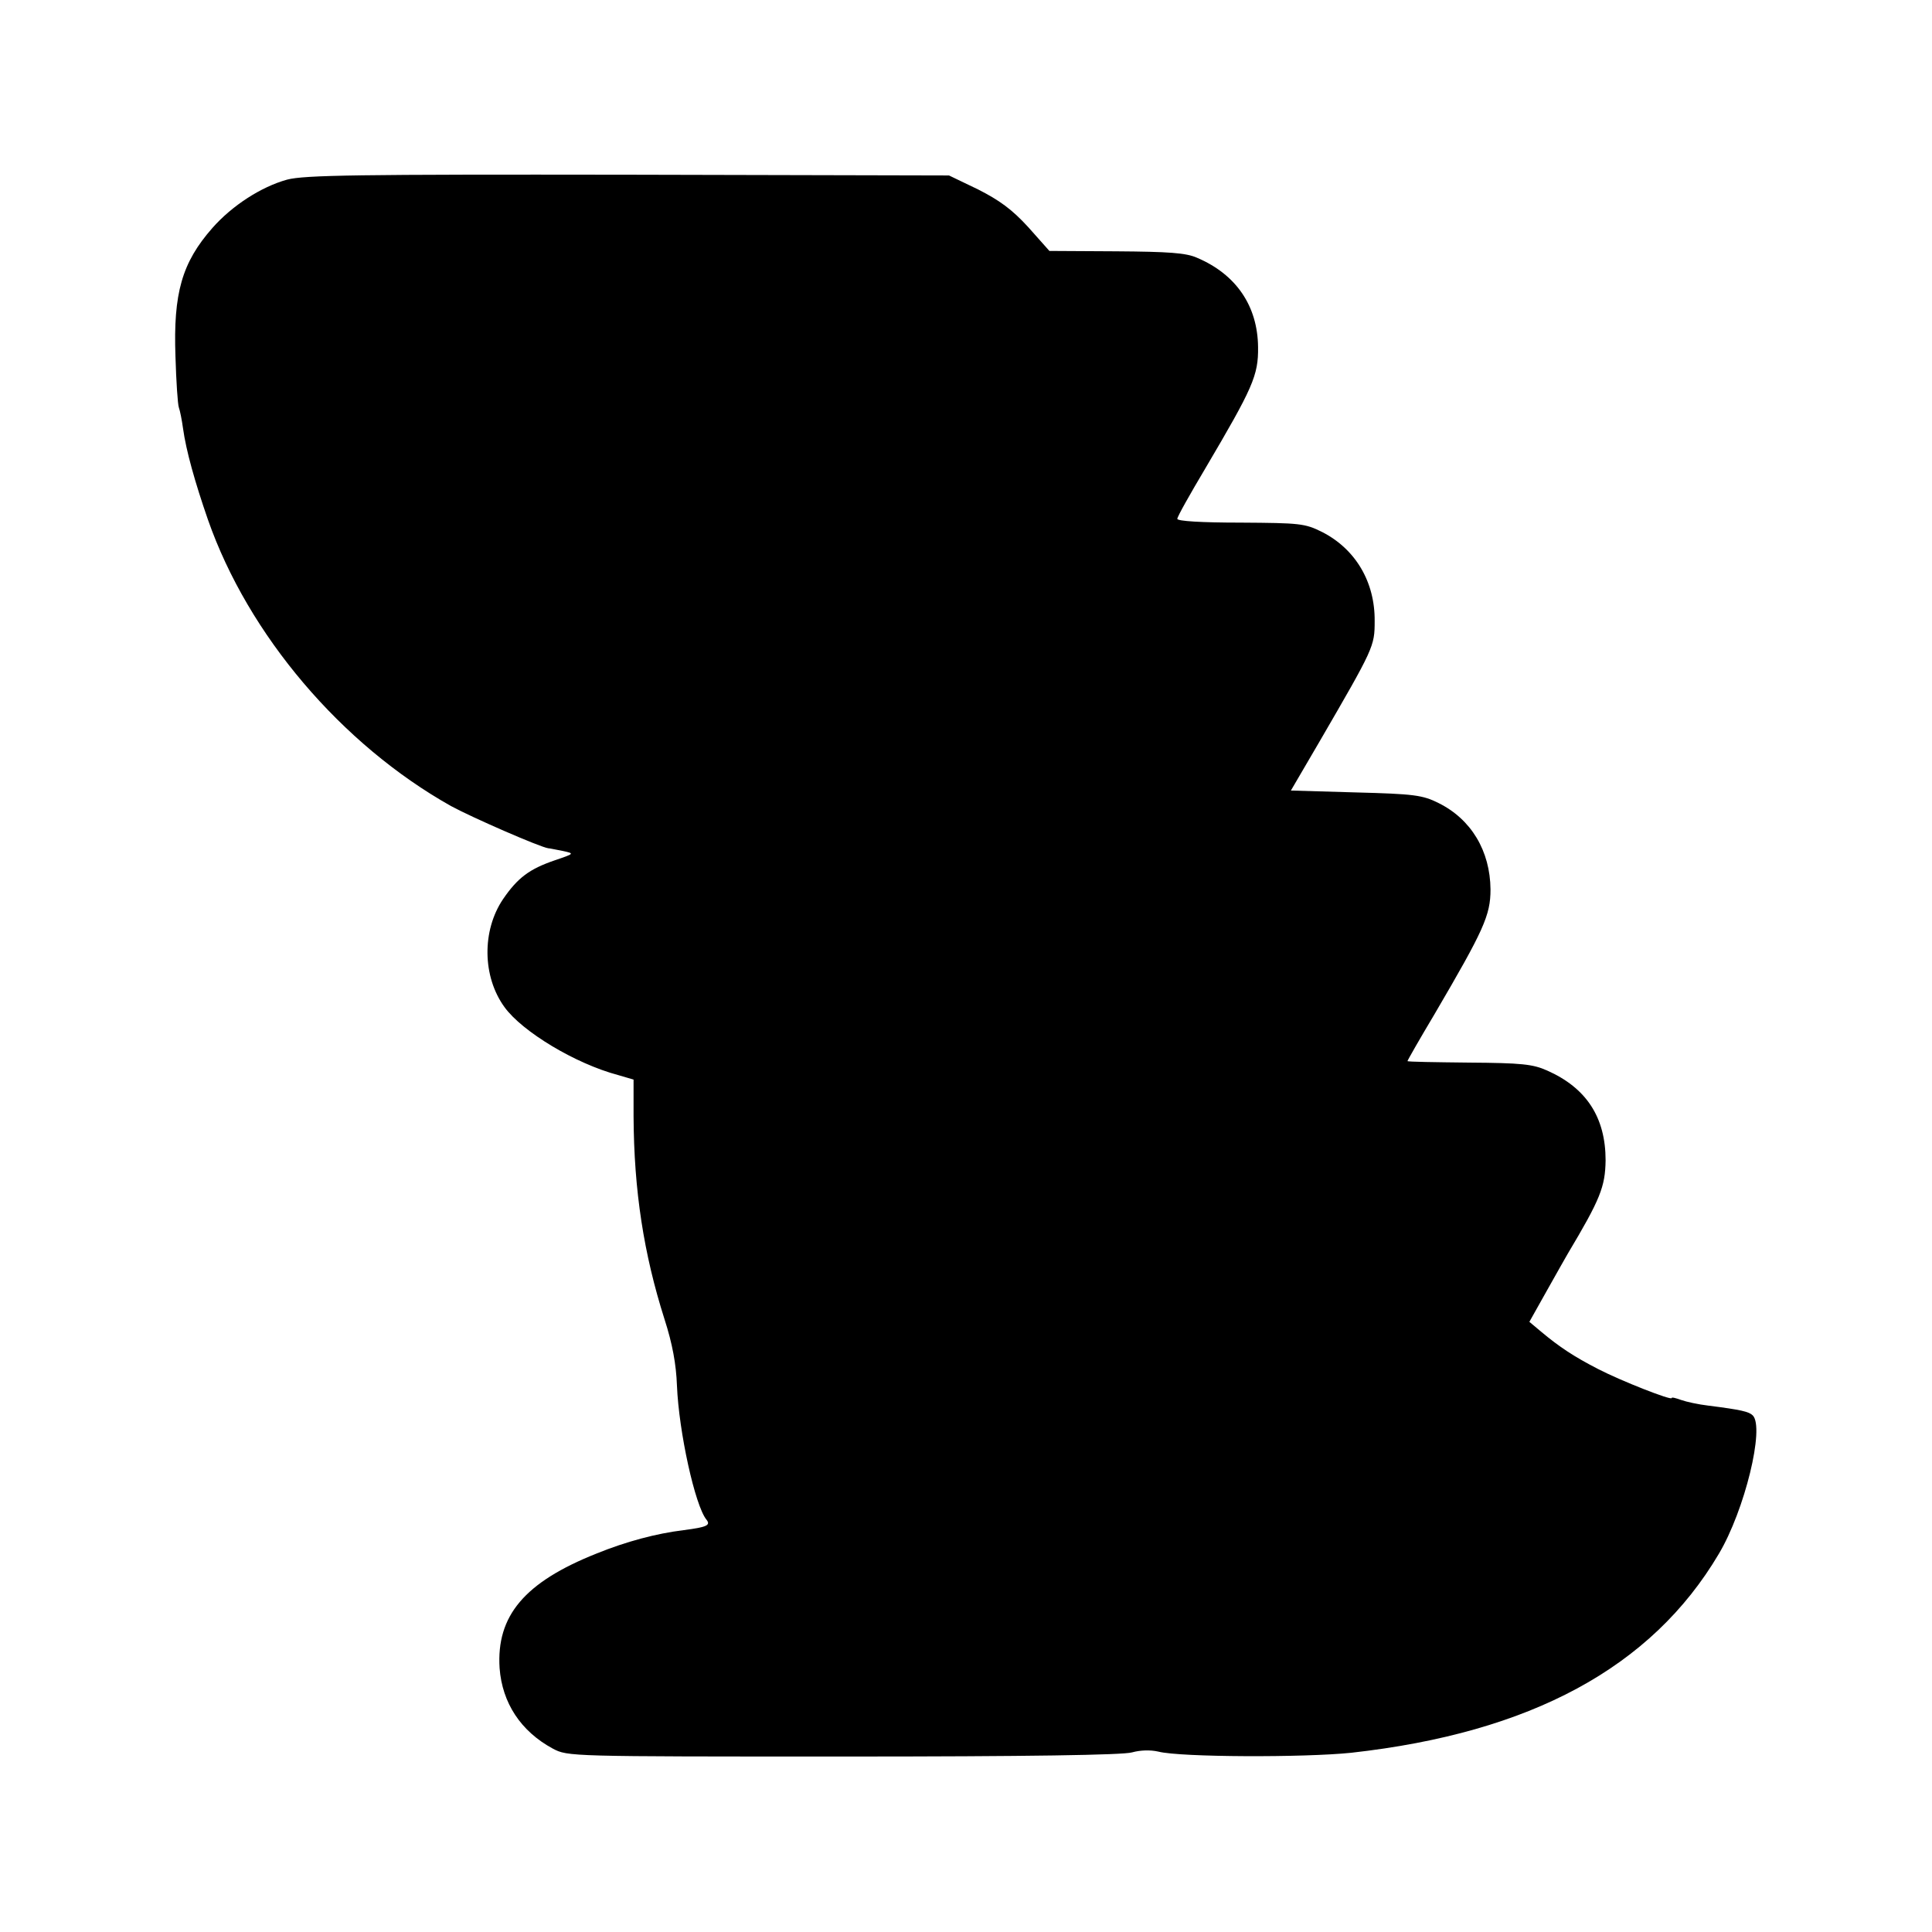
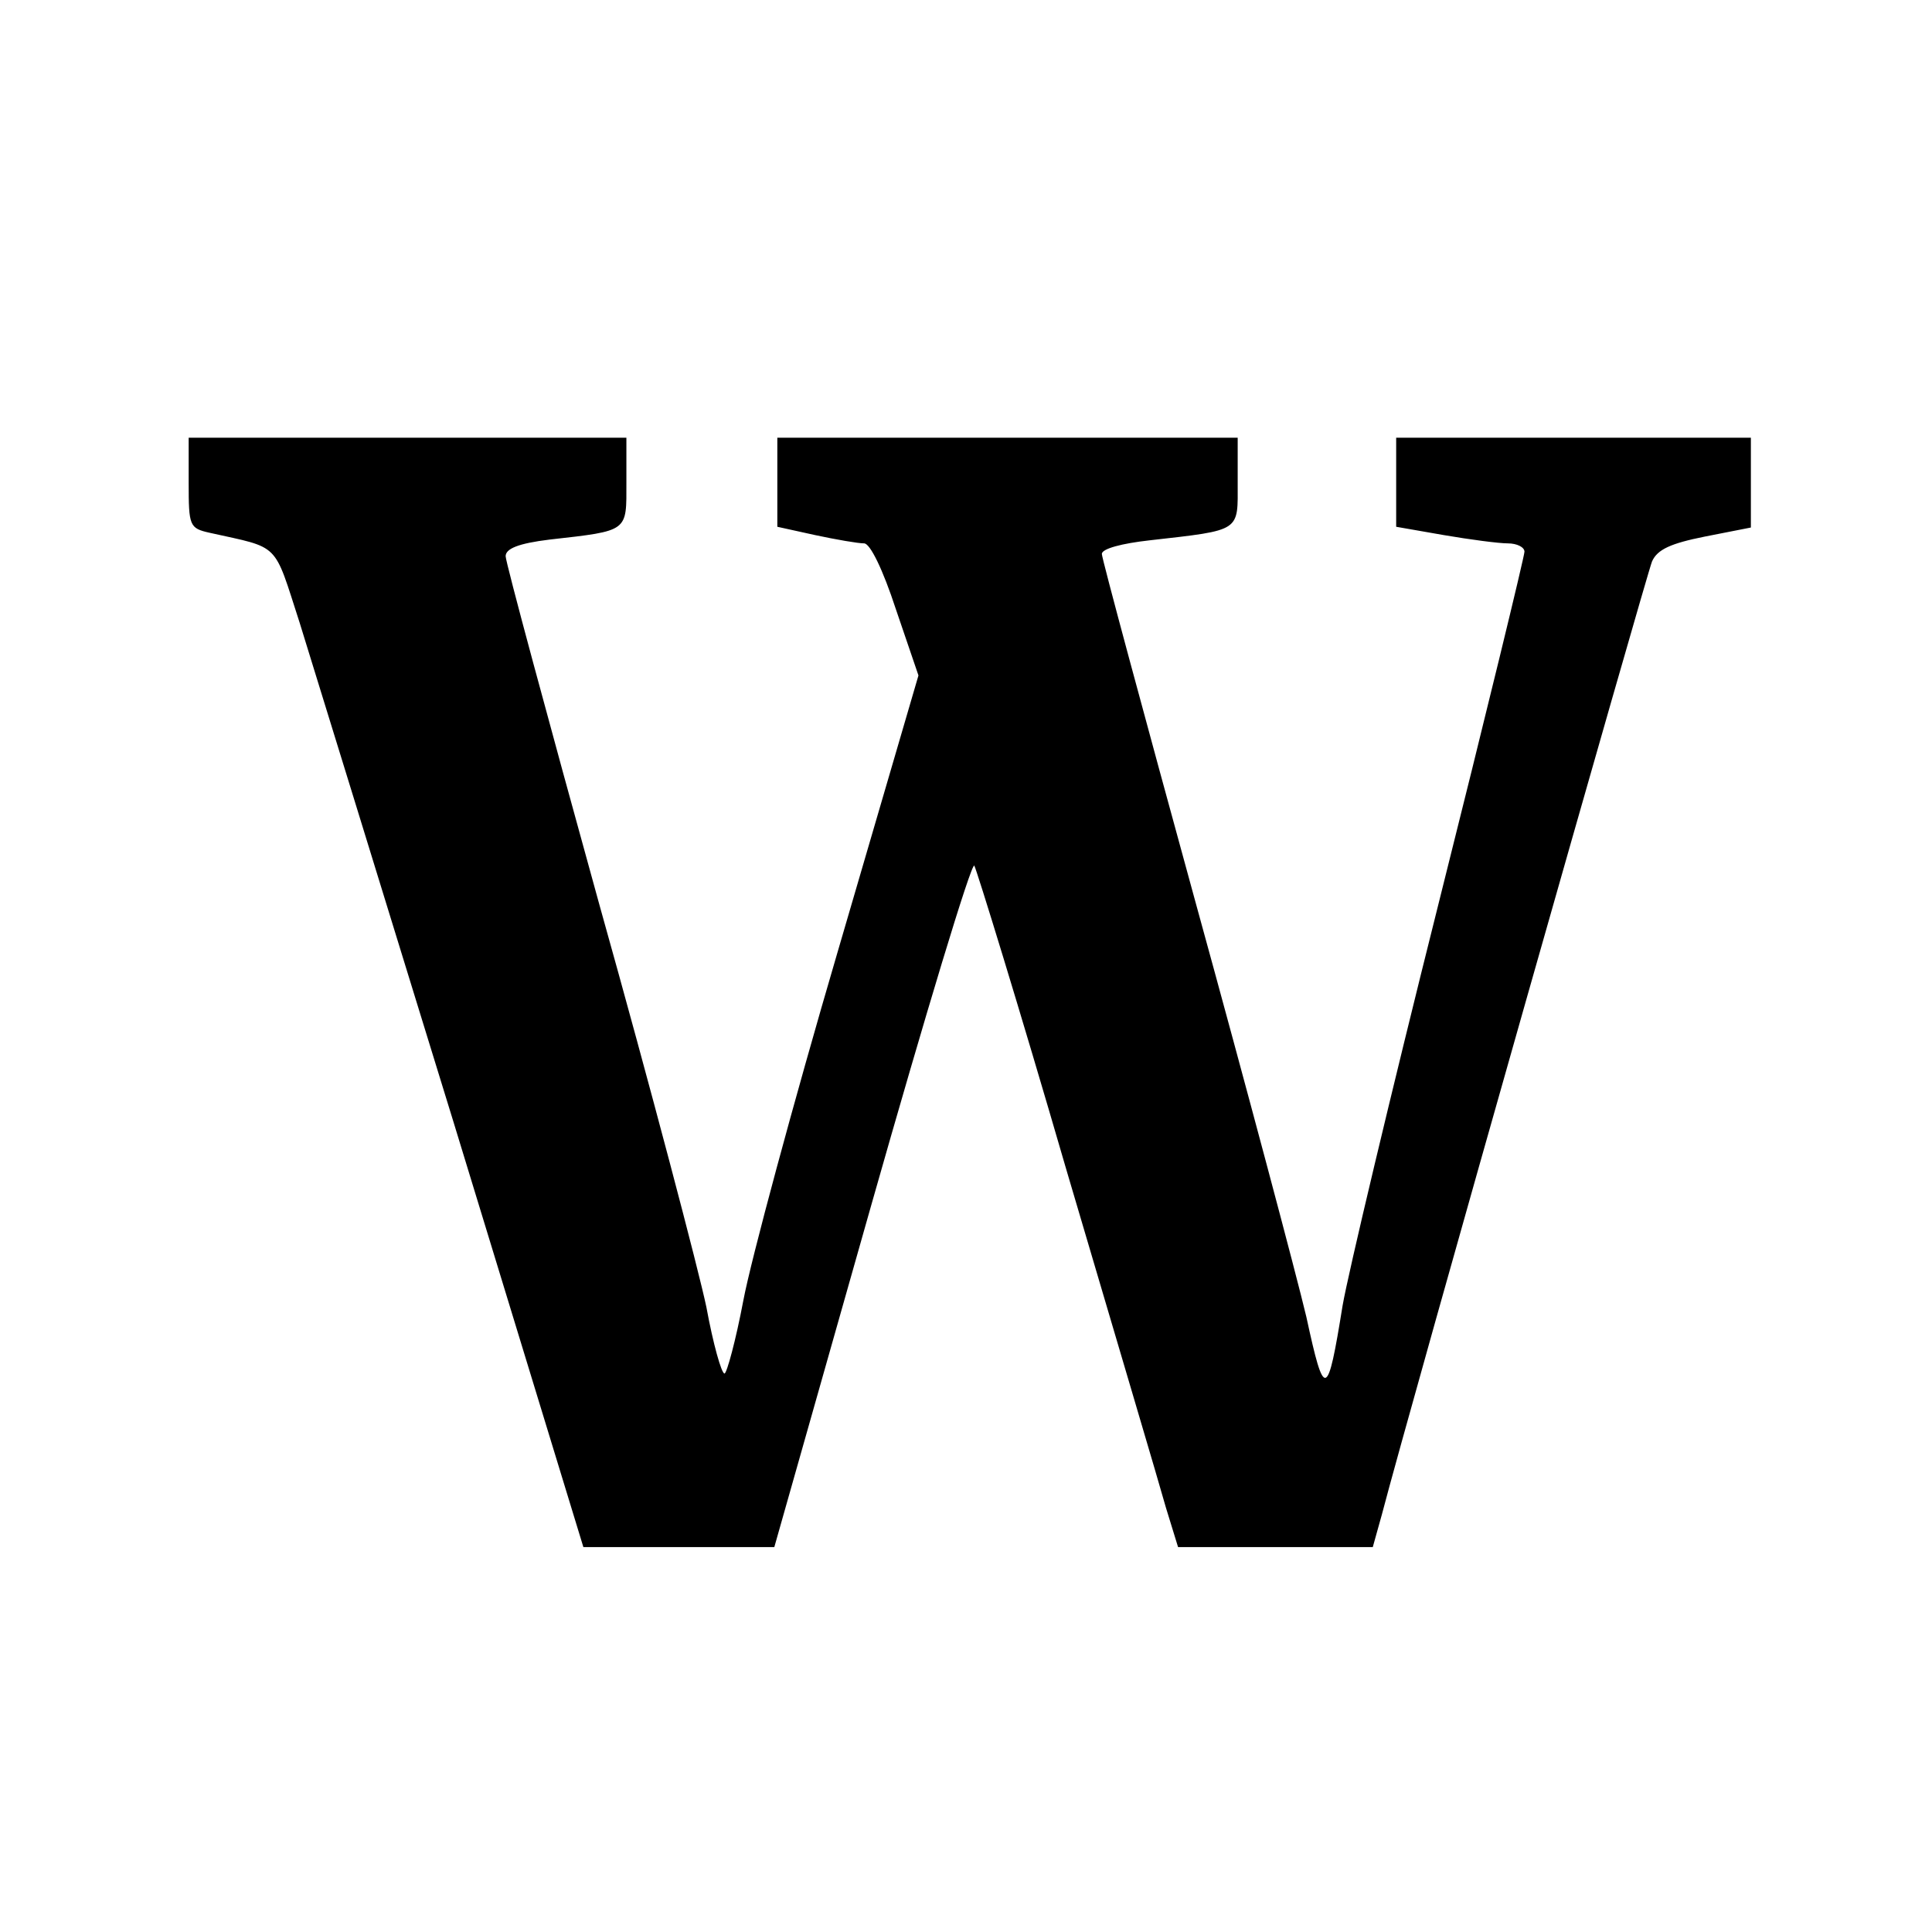
- <svg xmlns="http://www.w3.org/2000/svg" version="1.0" width="512pt" height="512pt" viewBox="0 0 512 512" preserveAspectRatio="xMidYMid meet">
-   <g transform="translate(0,512) scale(0.1,-0.1)" fill="#000000" stroke="none">
-     <path d="M761 4644 c-69 -19 -146 -69 -198 -128 -81 -92 -104 -173 -98 -341 2 -67 6 -127 9 -135 3 -8 8 -33 11 -55 8 -59 32 -144 66 -242 107 -306 354 -596 644 -759 55 -30 236 -109 258 -112 4 0 21 -4 38 -7 32 -7 32 -7 -21 -25 -67 -23 -98 -46 -137 -103 -56 -83 -55 -205 4 -286 47 -65 188 -150 301 -180 l41 -12 0 -97 c1 -198 27 -365 82 -538 21 -65 31 -120 33 -176 5 -123 48 -318 78 -355 12 -15 2 -20 -60 -28 -73 -9 -152 -30 -231 -62 -191 -76 -266 -165 -257 -304 7 -92 56 -167 141 -213 40 -21 42 -21 770 -21 490 0 742 4 765 11 22 6 48 7 70 2 58 -15 386 -16 511 -3 476 53 796 226 974 527 69 116 122 335 90 367 -10 10 -31 15 -118 26 -26 3 -58 10 -72 15 -14 5 -25 8 -25 5 0 -7 -133 45 -195 77 -64 33 -102 58 -151 99 l-31 26 46 82 c25 45 51 90 56 99 86 144 99 177 100 247 0 114 -51 192 -155 238 -38 17 -68 20 -207 21 -90 1 -163 2 -163 4 0 2 32 58 72 125 130 222 148 261 148 330 -1 102 -51 186 -138 229 -42 21 -65 24 -219 28 l-172 5 76 130 c144 248 146 252 146 319 1 104 -51 191 -139 236 -46 23 -59 24 -216 25 -105 0 -168 4 -168 10 0 6 34 66 75 135 125 212 140 245 139 320 -1 109 -58 193 -162 237 -29 13 -76 16 -214 17 l-177 1 -56 63 c-43 47 -76 71 -133 100 l-77 37 -850 2 c-719 1 -858 -1 -904 -13z" />
+ <svg xmlns="http://www.w3.org/2000/svg" version="1.0" width="256pt" height="256pt" viewBox="0 0 256 256" preserveAspectRatio="xMidYMid meet">
+   <g transform="translate(0,256) scale(0.1,-0.1)" fill="#000000" stroke="none">
+     <path d="M250 1920 c0 -57 1 -60 28 -66 94 -21 84 -11 119 -119 17 -55 109 -353 204 -662 l172 -563 127 0 126 0 129 455 c71 250 132 452 136 448 3 -5 59 -186 122 -403 64 -217 124 -419 132 -448 l16 -52 129 0 129 0 12 43 c39 149 351 1246 358 1263 7 16 25 24 70 33 l61 12 0 60 0 59 -235 0 -235 0 0 -59 0 -59 63 -11 c35 -6 73 -11 85 -11 12 0 22 -5 22 -11 0 -6 -51 -216 -114 -467 -63 -251 -120 -491 -127 -532 -20 -124 -24 -126 -48 -15 -13 55 -79 303 -147 550 -68 248 -124 455 -124 461 0 7 27 14 63 18 123 14 117 11 117 77 l0 59 -305 0 -305 0 0 -59 0 -59 50 -11 c28 -6 57 -11 65 -11 8 0 25 -35 42 -87 l30 -88 -107 -366 c-59 -201 -115 -409 -125 -462 -10 -53 -22 -97 -25 -97 -4 0 -15 39 -24 88 -10 48 -73 288 -142 534 -68 246 -124 453 -124 461 0 10 17 17 58 22 106 12 102 10 102 76 l0 59 -290 0 -290 0 0 -60z" />
  </g>
</svg>
